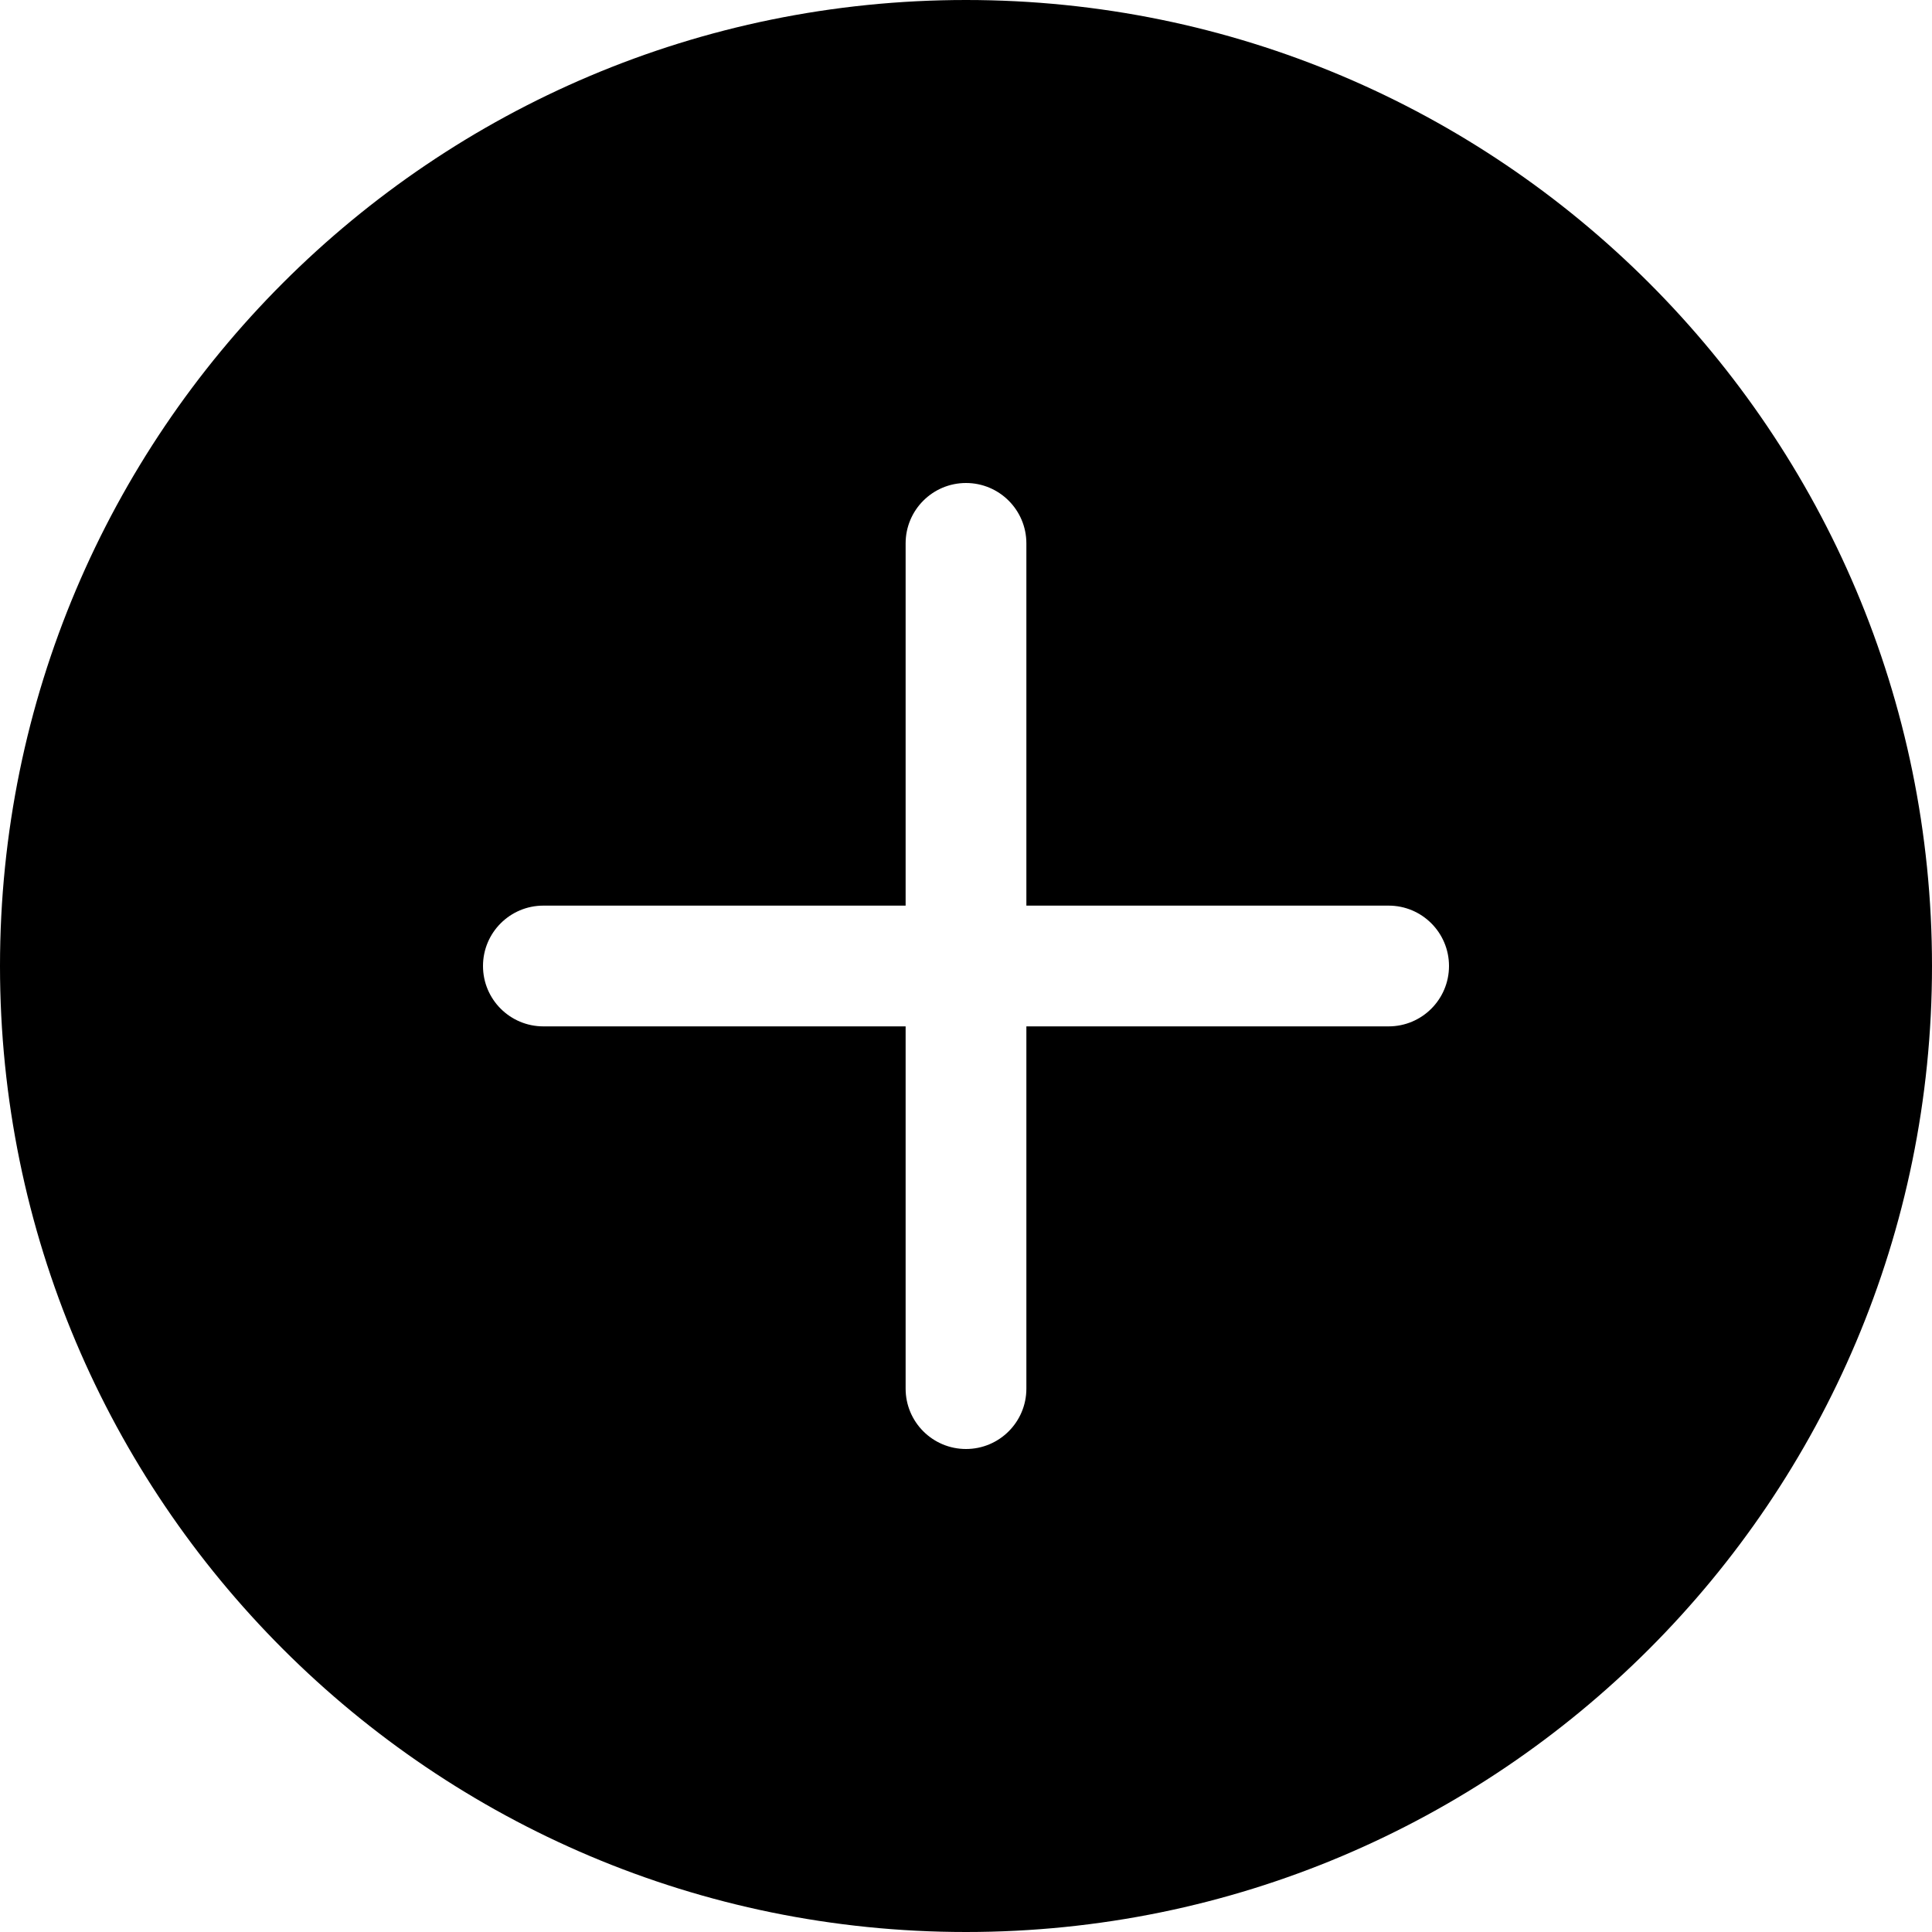
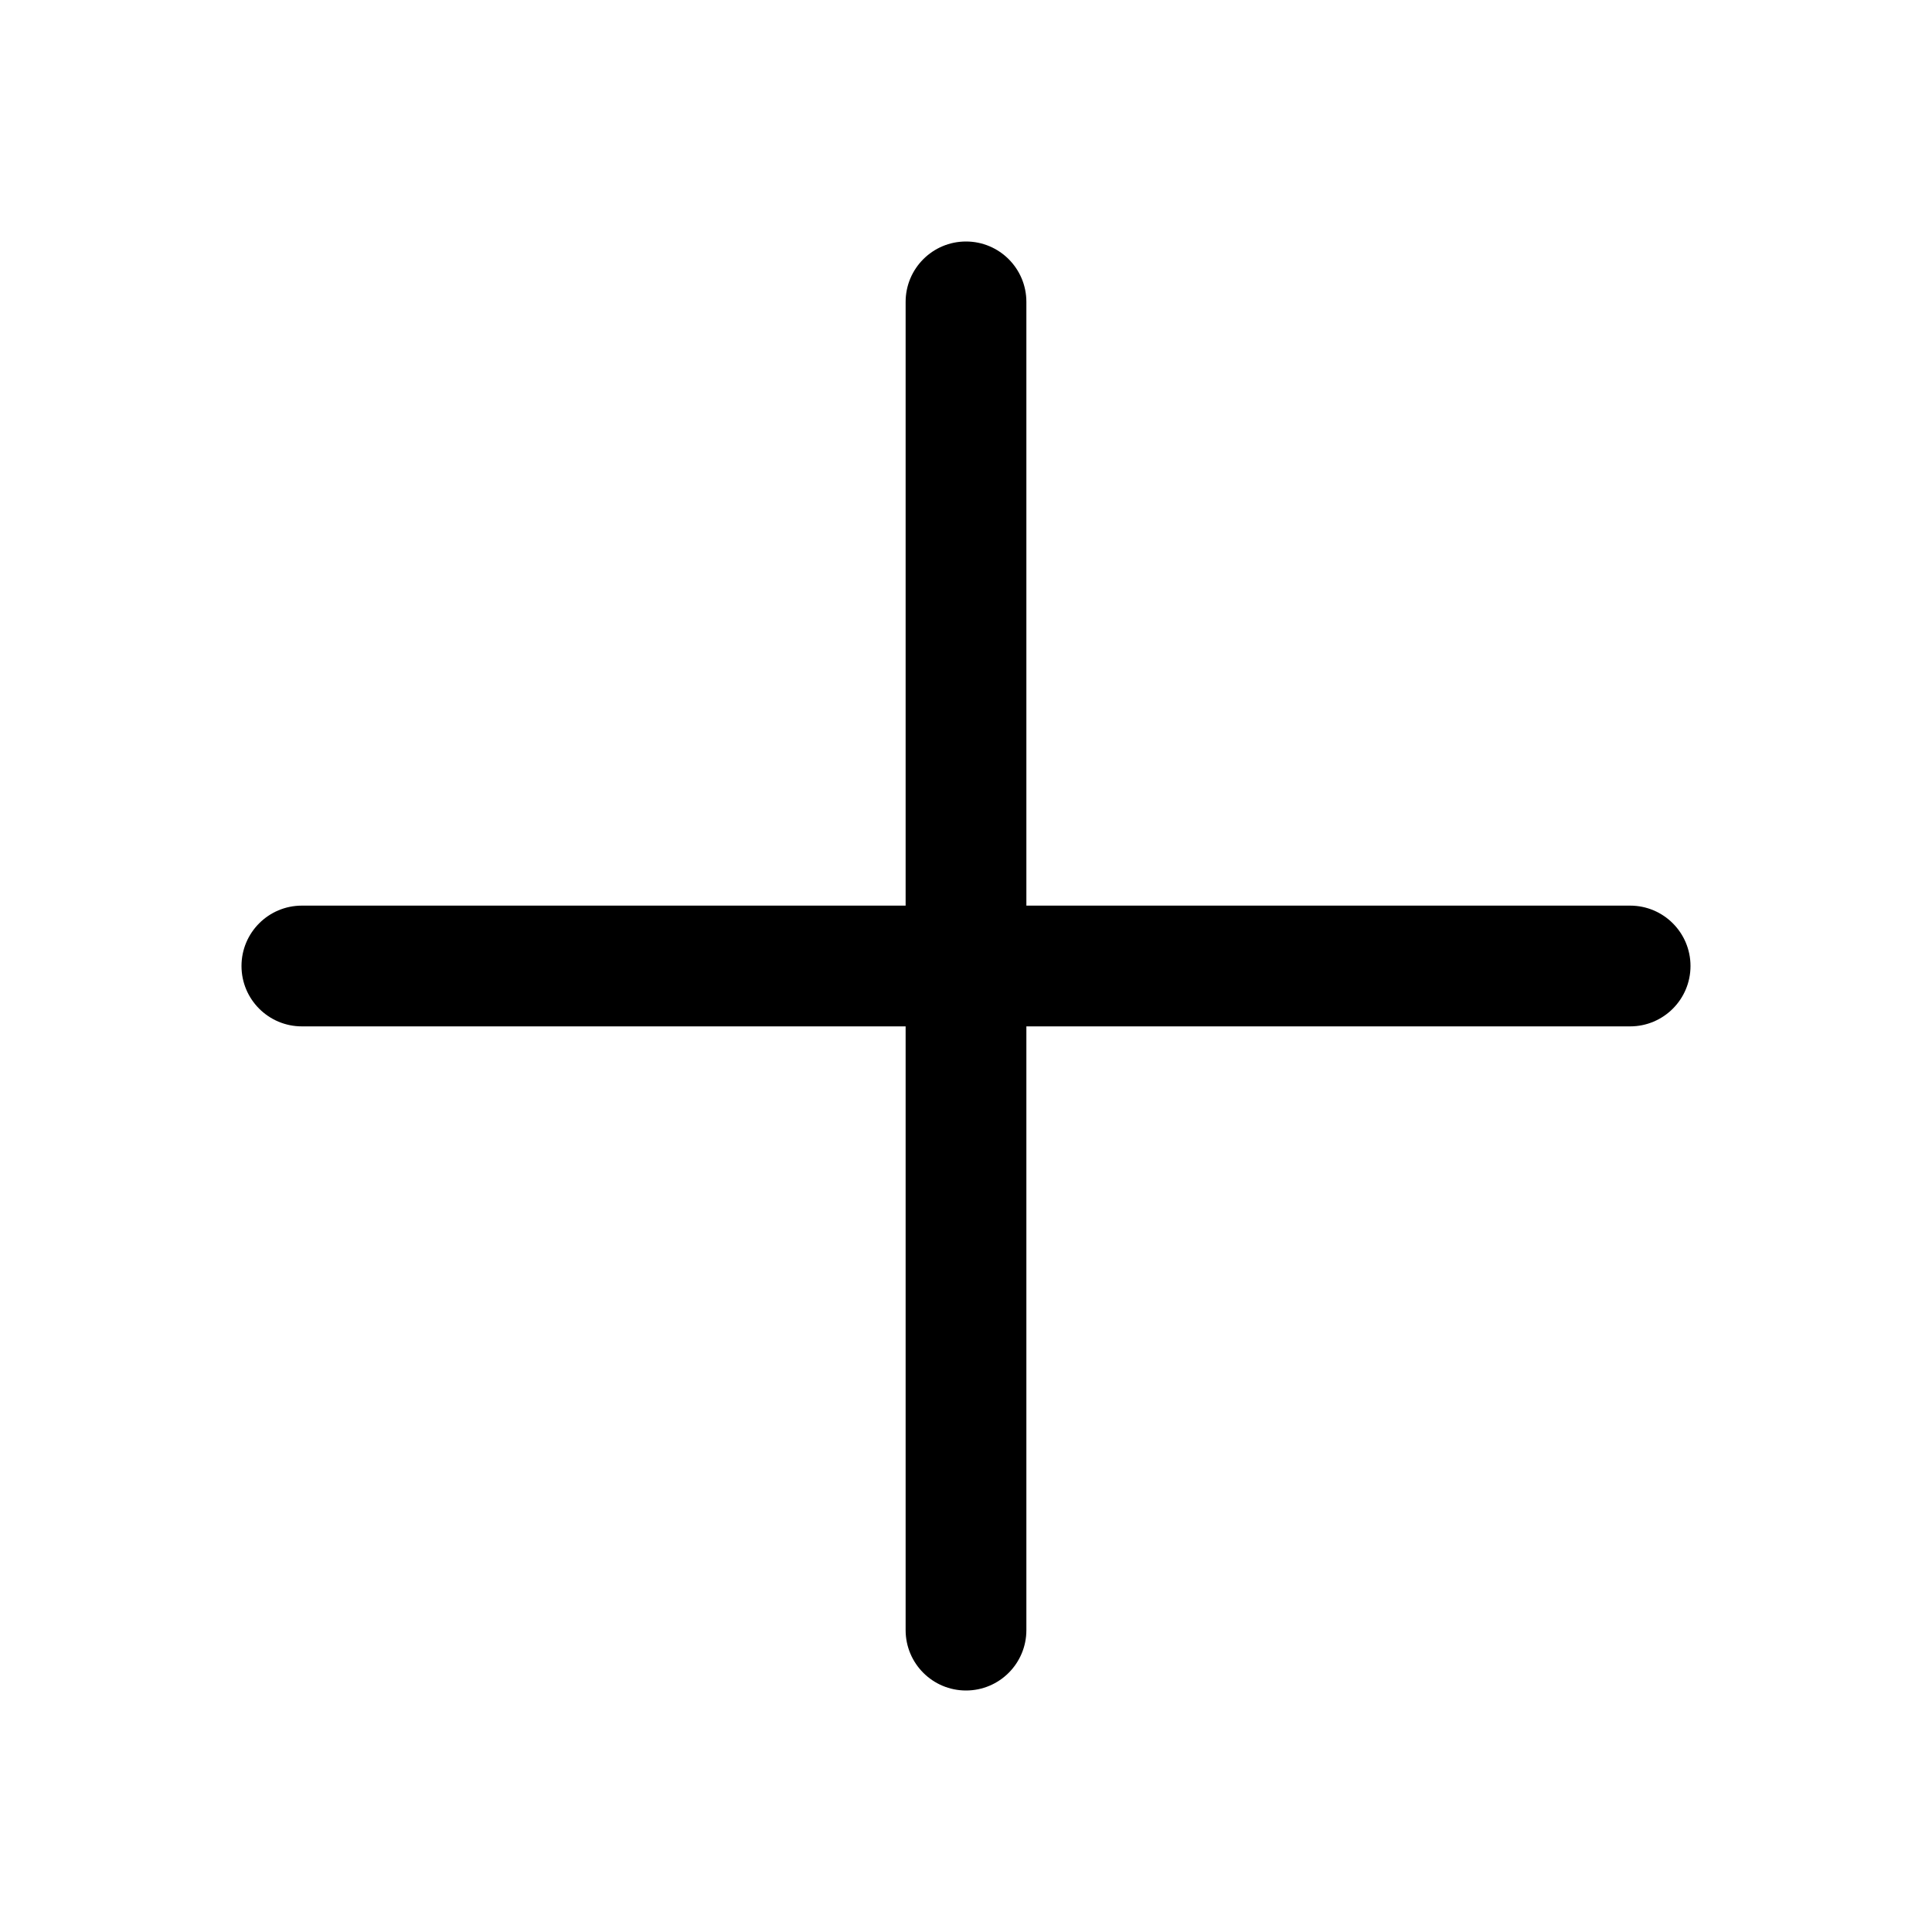
- <svg xmlns="http://www.w3.org/2000/svg" width="16" height="16" fill="currentColor" class="bi bi-plus-circle-fill" viewBox="0 0 16 16">
-   <path d="M16 8A8 8 0 1 1 0 8a8 8 0 0 1 16 0zM8.5 4.5a.5.5 0 0 0-1 0v3h-3a.5.5 0 0 0 0 1h3v3a.5.5 0 0 0 1 0v-3h3a.5.5 0 0 0 0-1h-3v-3z" />
+ <svg xmlns="http://www.w3.org/2000/svg" width="16" height="16" fill="currentColor" class="bi bi-plus-lg" viewBox="0 0 16 16">
+   <path fill-rule="evenodd" d="M8 2a.5.5 0 0 1 .5.5v5h5a.5.5 0 0 1 0 1h-5v5a.5.5 0 0 1-1 0v-5h-5a.5.5 0 0 1 0-1h5v-5A.5.5 0 0 1 8 2Z" />
</svg>
